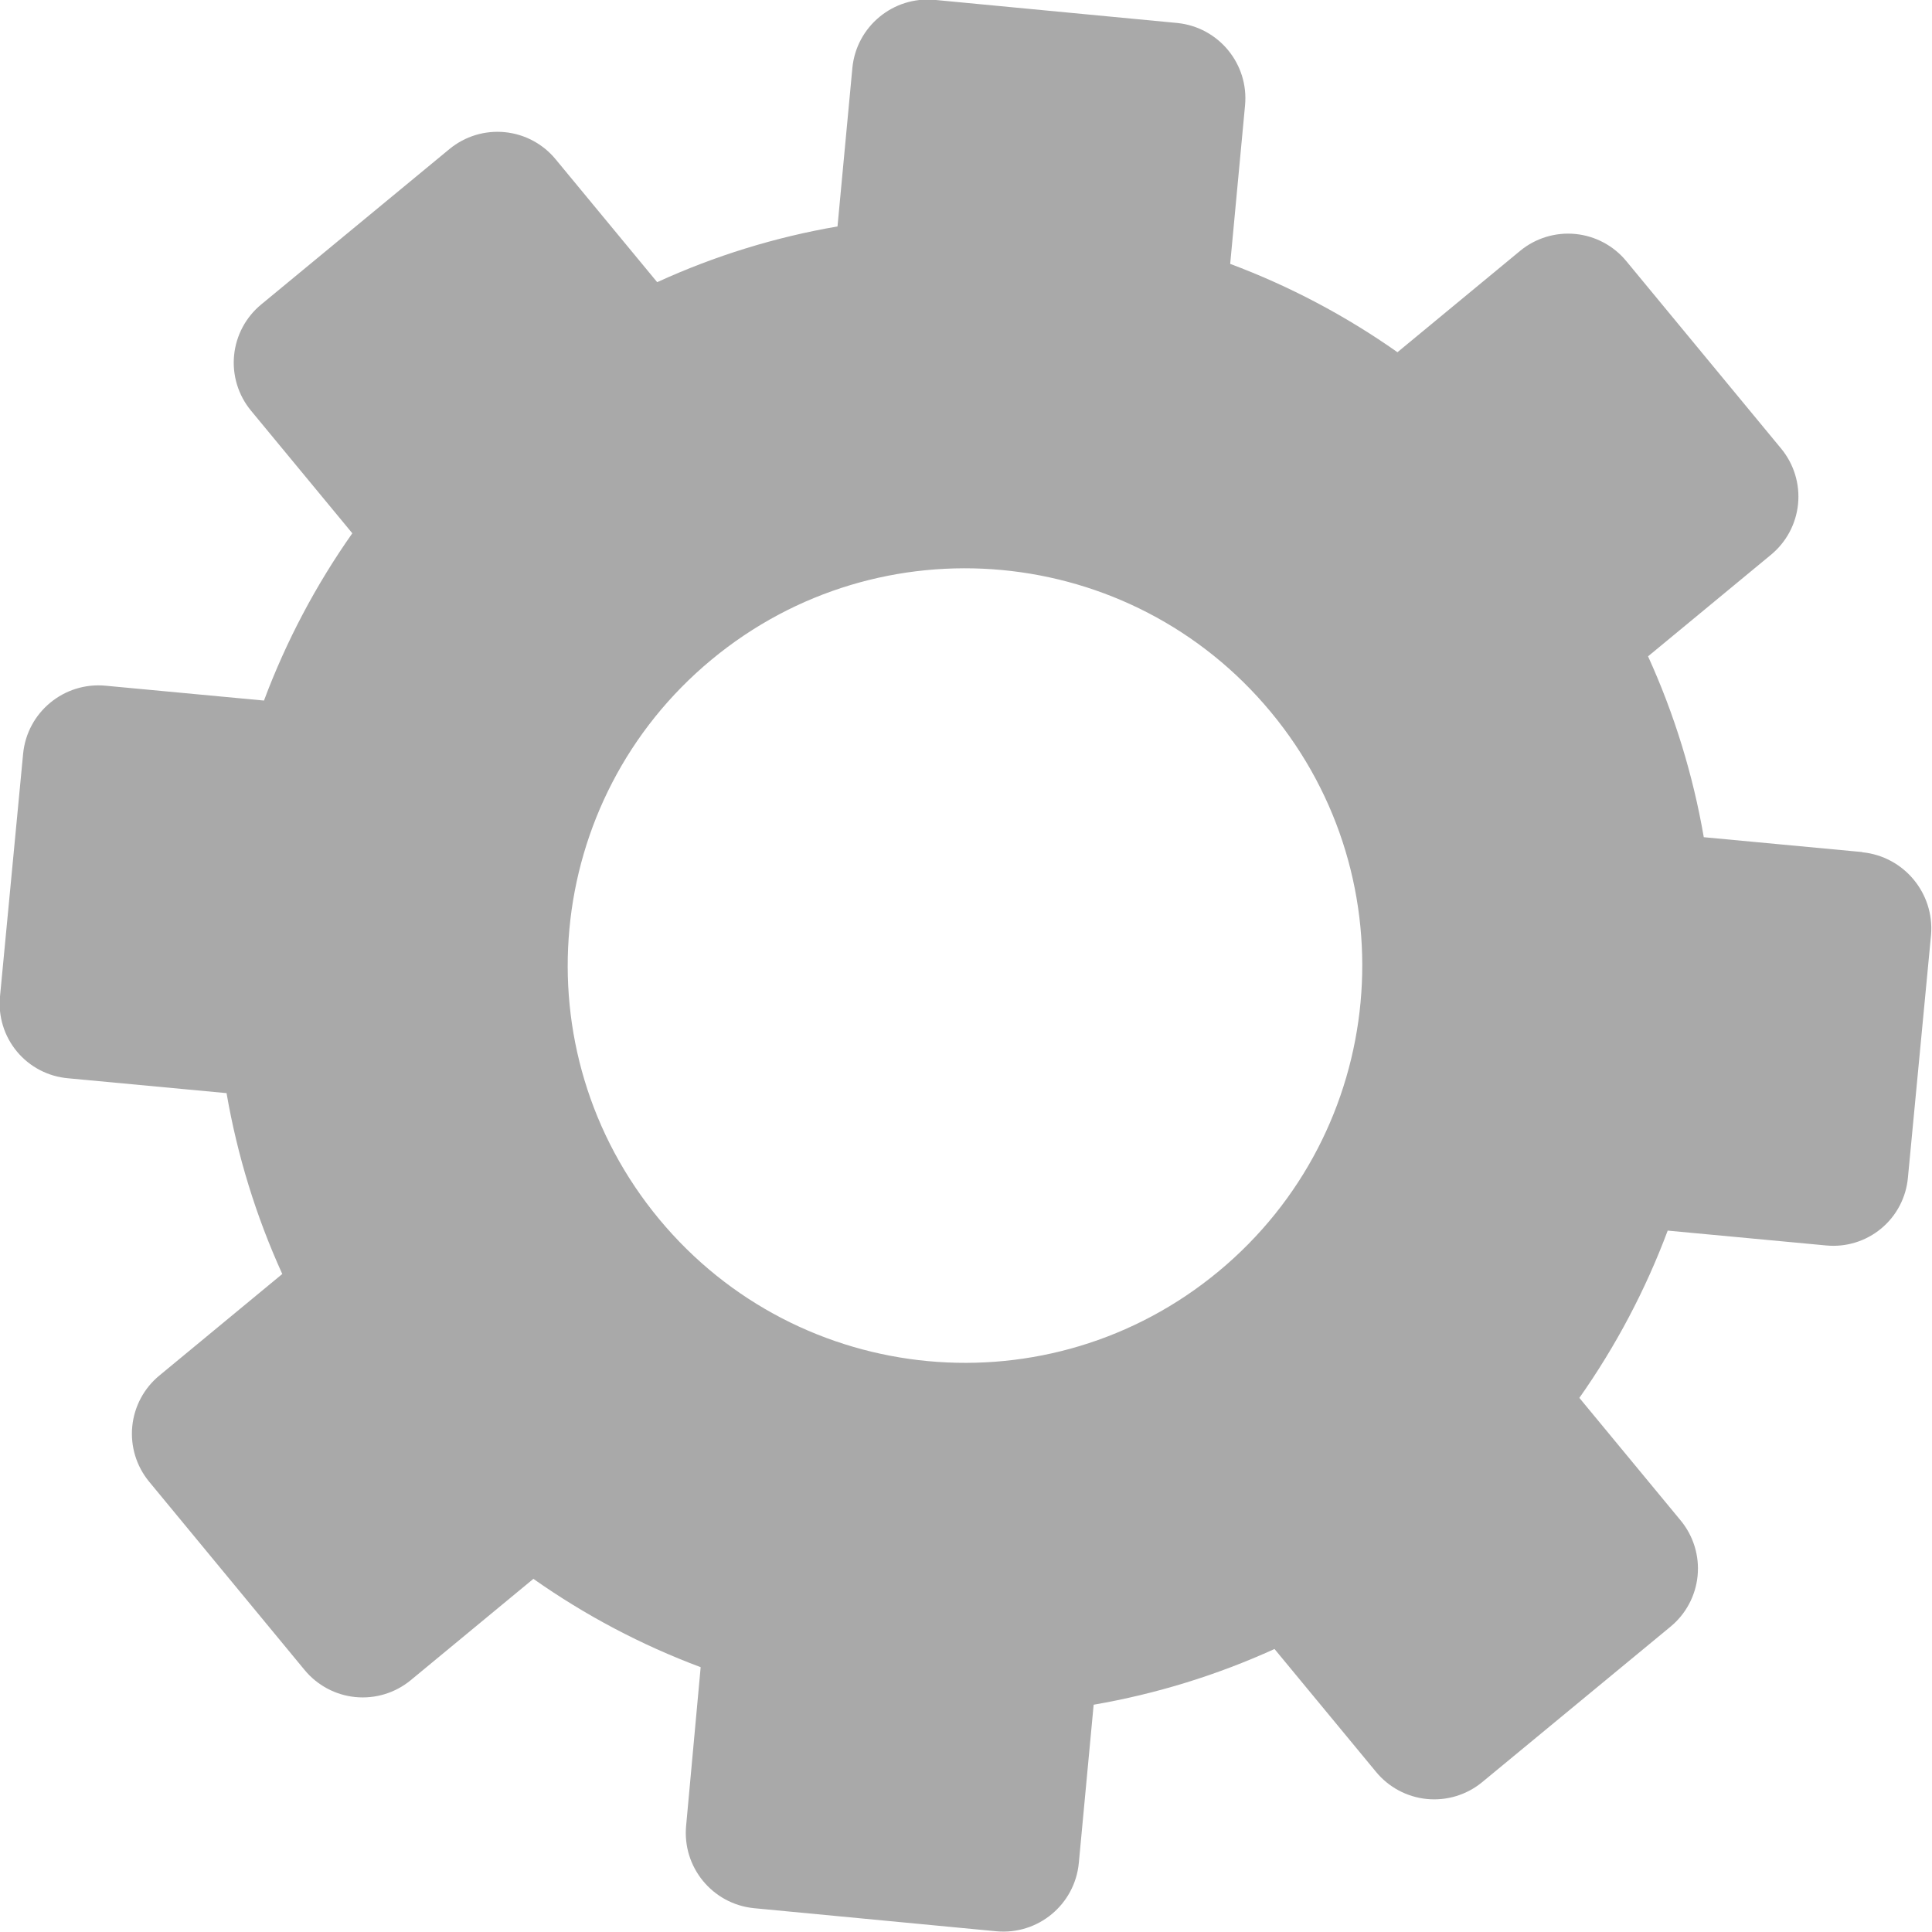
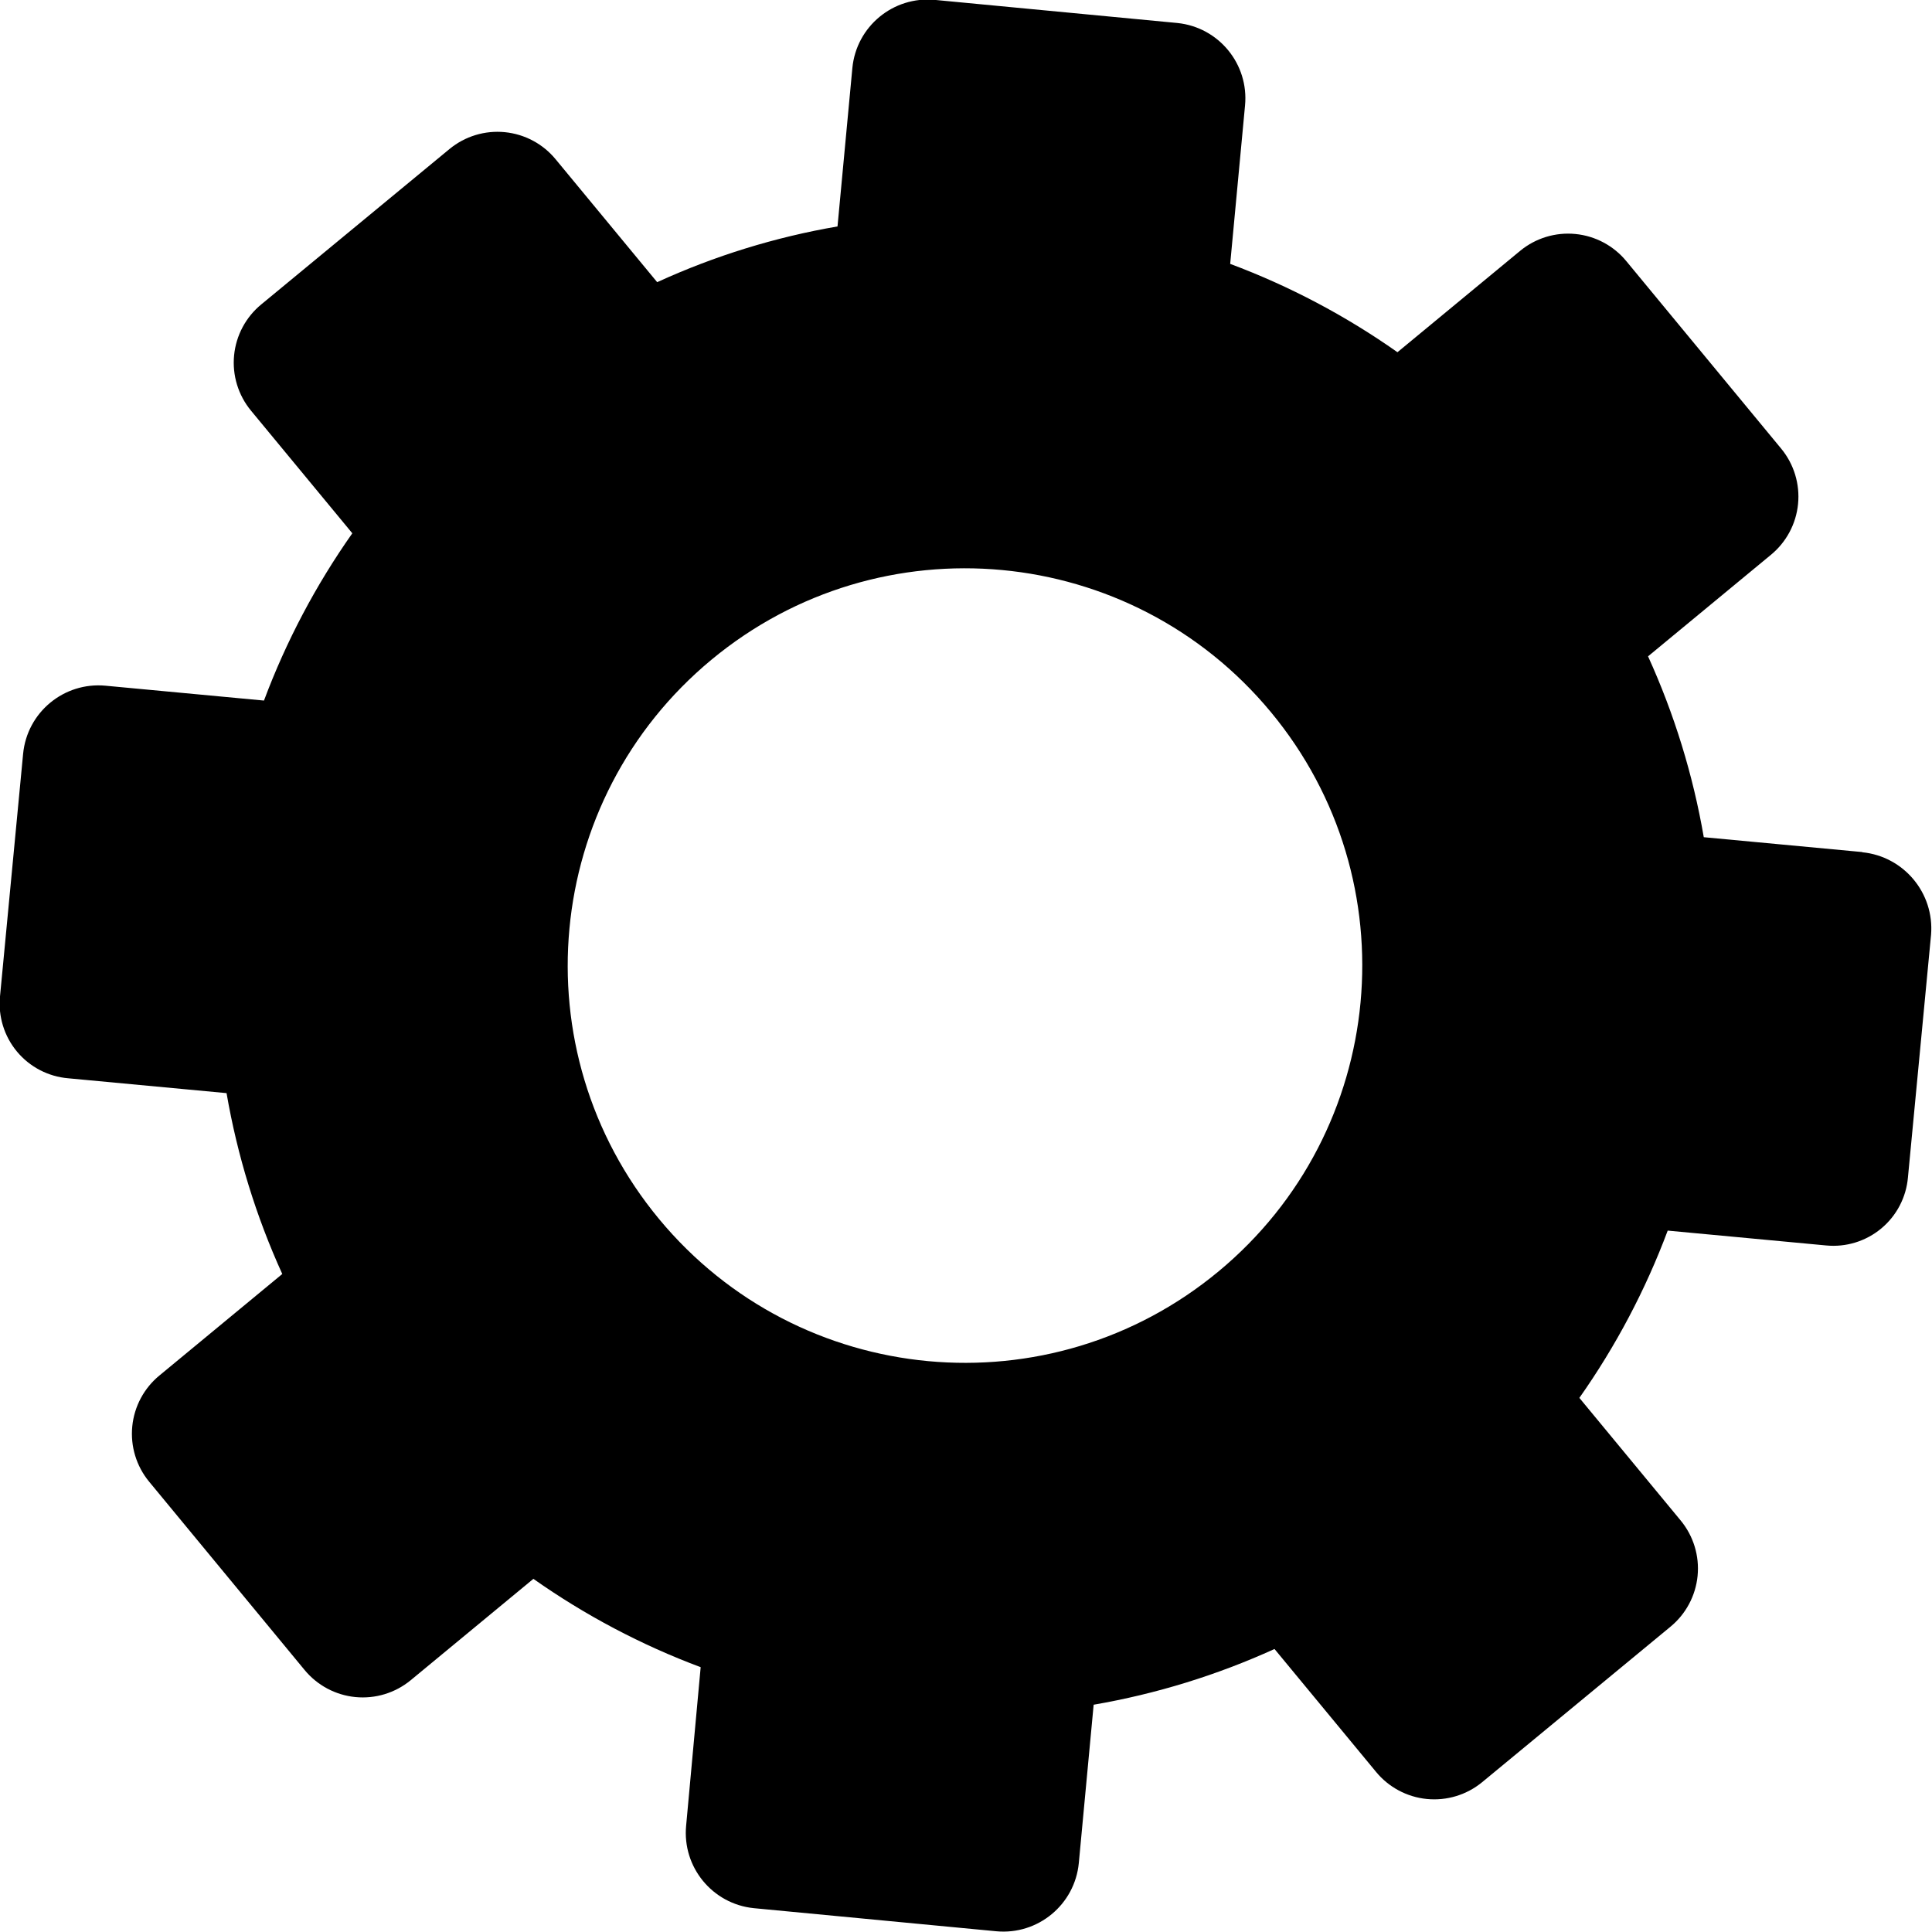
<svg xmlns="http://www.w3.org/2000/svg" width="18.473" height="18.48" viewBox="0 0 18.473 18.48">
-   <path d="M119.649,187.687l-1.515-.142a7.092,7.092,0,0,0-.533-1.73l1.174-.97a.721.721,0,0,0,.1-1.016l-1.481-1.793a.721.721,0,0,0-1.016-.1l-1.174.97a7.09,7.09,0,0,0-1.6-.845l.142-1.515a.724.724,0,0,0-.647-.789l-2.32-.221a.724.724,0,0,0-.789.652l-.142,1.515a6.977,6.977,0,0,0-1.725.533l-.97-1.174a.721.721,0,0,0-1.016-.1l-1.8,1.486a.721.721,0,0,0-.1,1.016l.97,1.174a7.091,7.091,0,0,0-.845,1.6l-1.515-.142a.724.724,0,0,0-.789.652l-.221,2.32a.716.716,0,0,0,.652.783l1.515.142a7.092,7.092,0,0,0,.533,1.73l-1.174.97a.721.721,0,0,0-.1,1.016l1.486,1.8a.721.721,0,0,0,1.016.1l1.174-.97a7.09,7.09,0,0,0,1.6.845L108.4,197a.724.724,0,0,0,.647.789l2.32.221a.725.725,0,0,0,.789-.652l.142-1.515a7.091,7.091,0,0,0,1.73-.533l.97,1.174a.721.721,0,0,0,1.016.1l1.8-1.486a.721.721,0,0,0,.1-1.016l-.97-1.174a7.089,7.089,0,0,0,.845-1.6l1.515.142a.716.716,0,0,0,.783-.652l.221-2.32a.733.733,0,0,0-.658-.789Zm-6.156,4.011a3.8,3.8,0,1,1,.5-5.35,3.8,3.8,0,0,1-.5,5.35Z" transform="translate(-101.837 -179.537)" fill="#a9a9a9" />
+   <path d="M119.649,187.687l-1.515-.142a7.092,7.092,0,0,0-.533-1.73l1.174-.97a.721.721,0,0,0,.1-1.016l-1.481-1.793a.721.721,0,0,0-1.016-.1l-1.174.97a7.09,7.09,0,0,0-1.6-.845l.142-1.515a.724.724,0,0,0-.647-.789l-2.32-.221a.724.724,0,0,0-.789.652l-.142,1.515a6.977,6.977,0,0,0-1.725.533l-.97-1.174a.721.721,0,0,0-1.016-.1l-1.8,1.486a.721.721,0,0,0-.1,1.016l.97,1.174a7.091,7.091,0,0,0-.845,1.6l-1.515-.142a.724.724,0,0,0-.789.652l-.221,2.32a.716.716,0,0,0,.652.783l1.515.142a7.092,7.092,0,0,0,.533,1.73l-1.174.97a.721.721,0,0,0-.1,1.016l1.486,1.8a.721.721,0,0,0,1.016.1l1.174-.97a7.09,7.09,0,0,0,1.6.845L108.4,197a.724.724,0,0,0,.647.789l2.32.221a.725.725,0,0,0,.789-.652l.142-1.515a7.091,7.091,0,0,0,1.73-.533l.97,1.174a.721.721,0,0,0,1.016.1l1.8-1.486a.721.721,0,0,0,.1-1.016l-.97-1.174a7.089,7.089,0,0,0,.845-1.6l1.515.142a.716.716,0,0,0,.783-.652l.221-2.32a.733.733,0,0,0-.658-.789Zm-6.156,4.011a3.8,3.8,0,1,1,.5-5.35,3.8,3.8,0,0,1-.5,5.35Z" transform="translate(-101.837 -179.537)" />
</svg>
